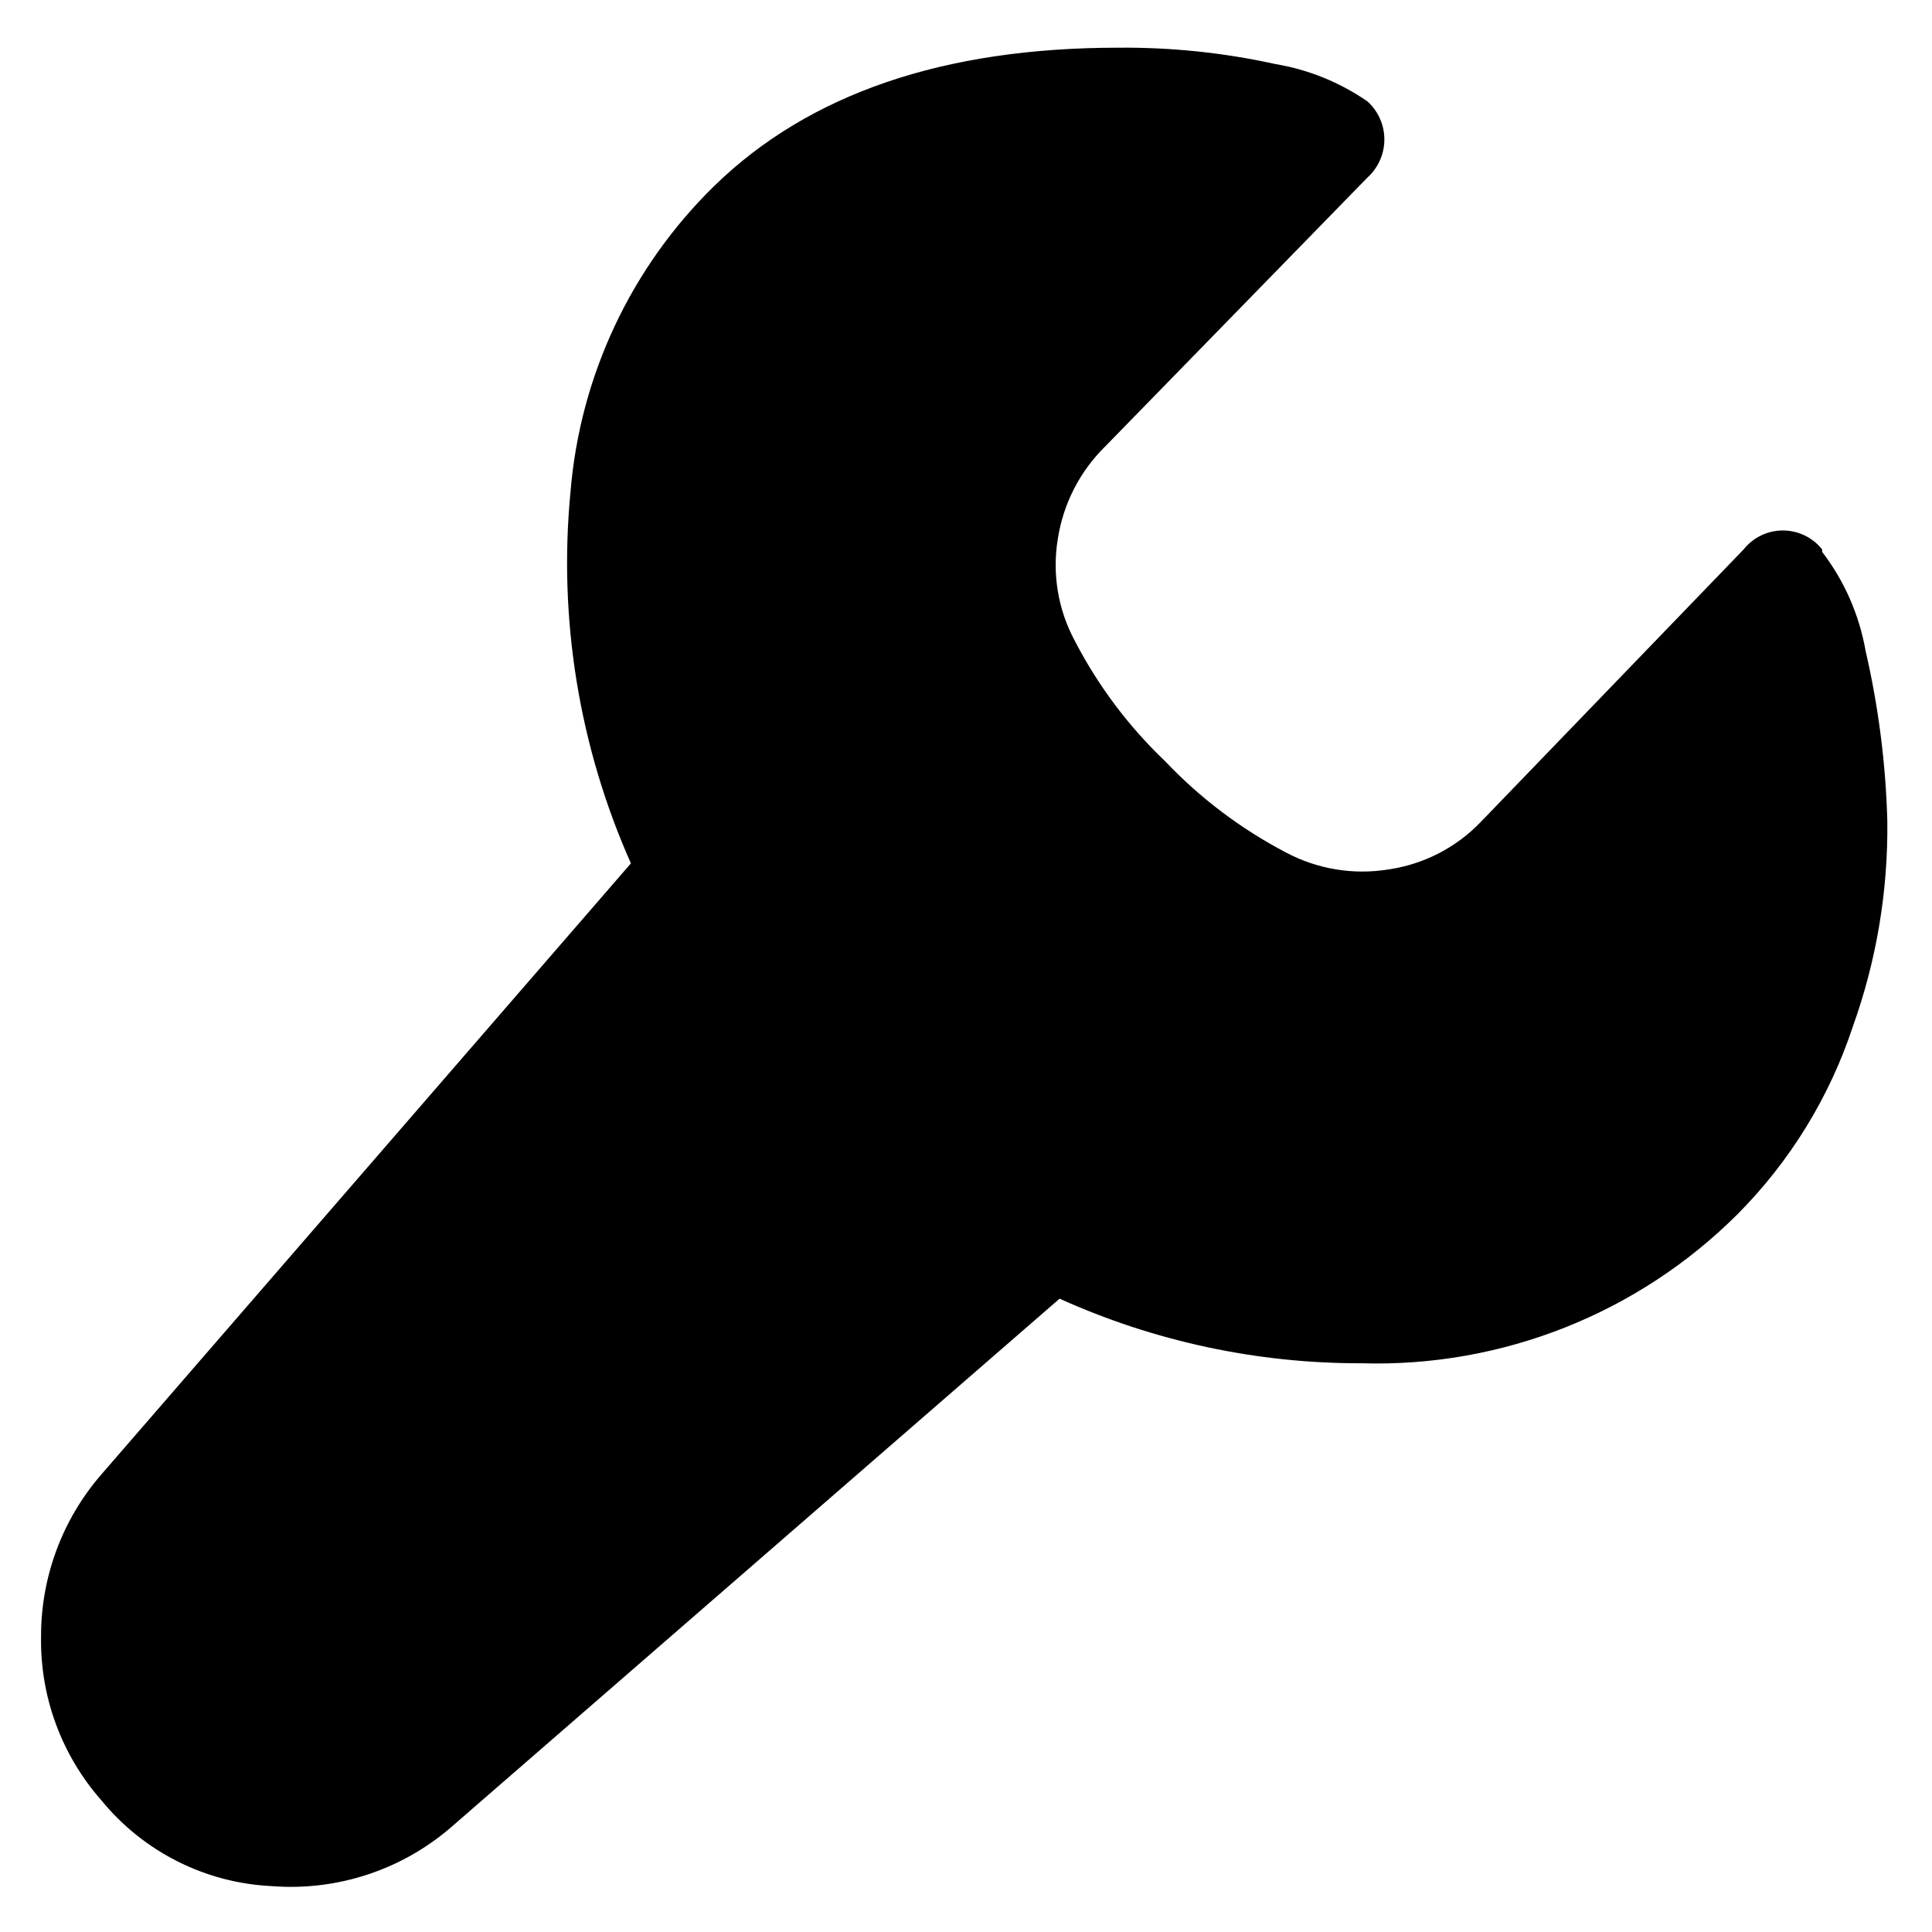
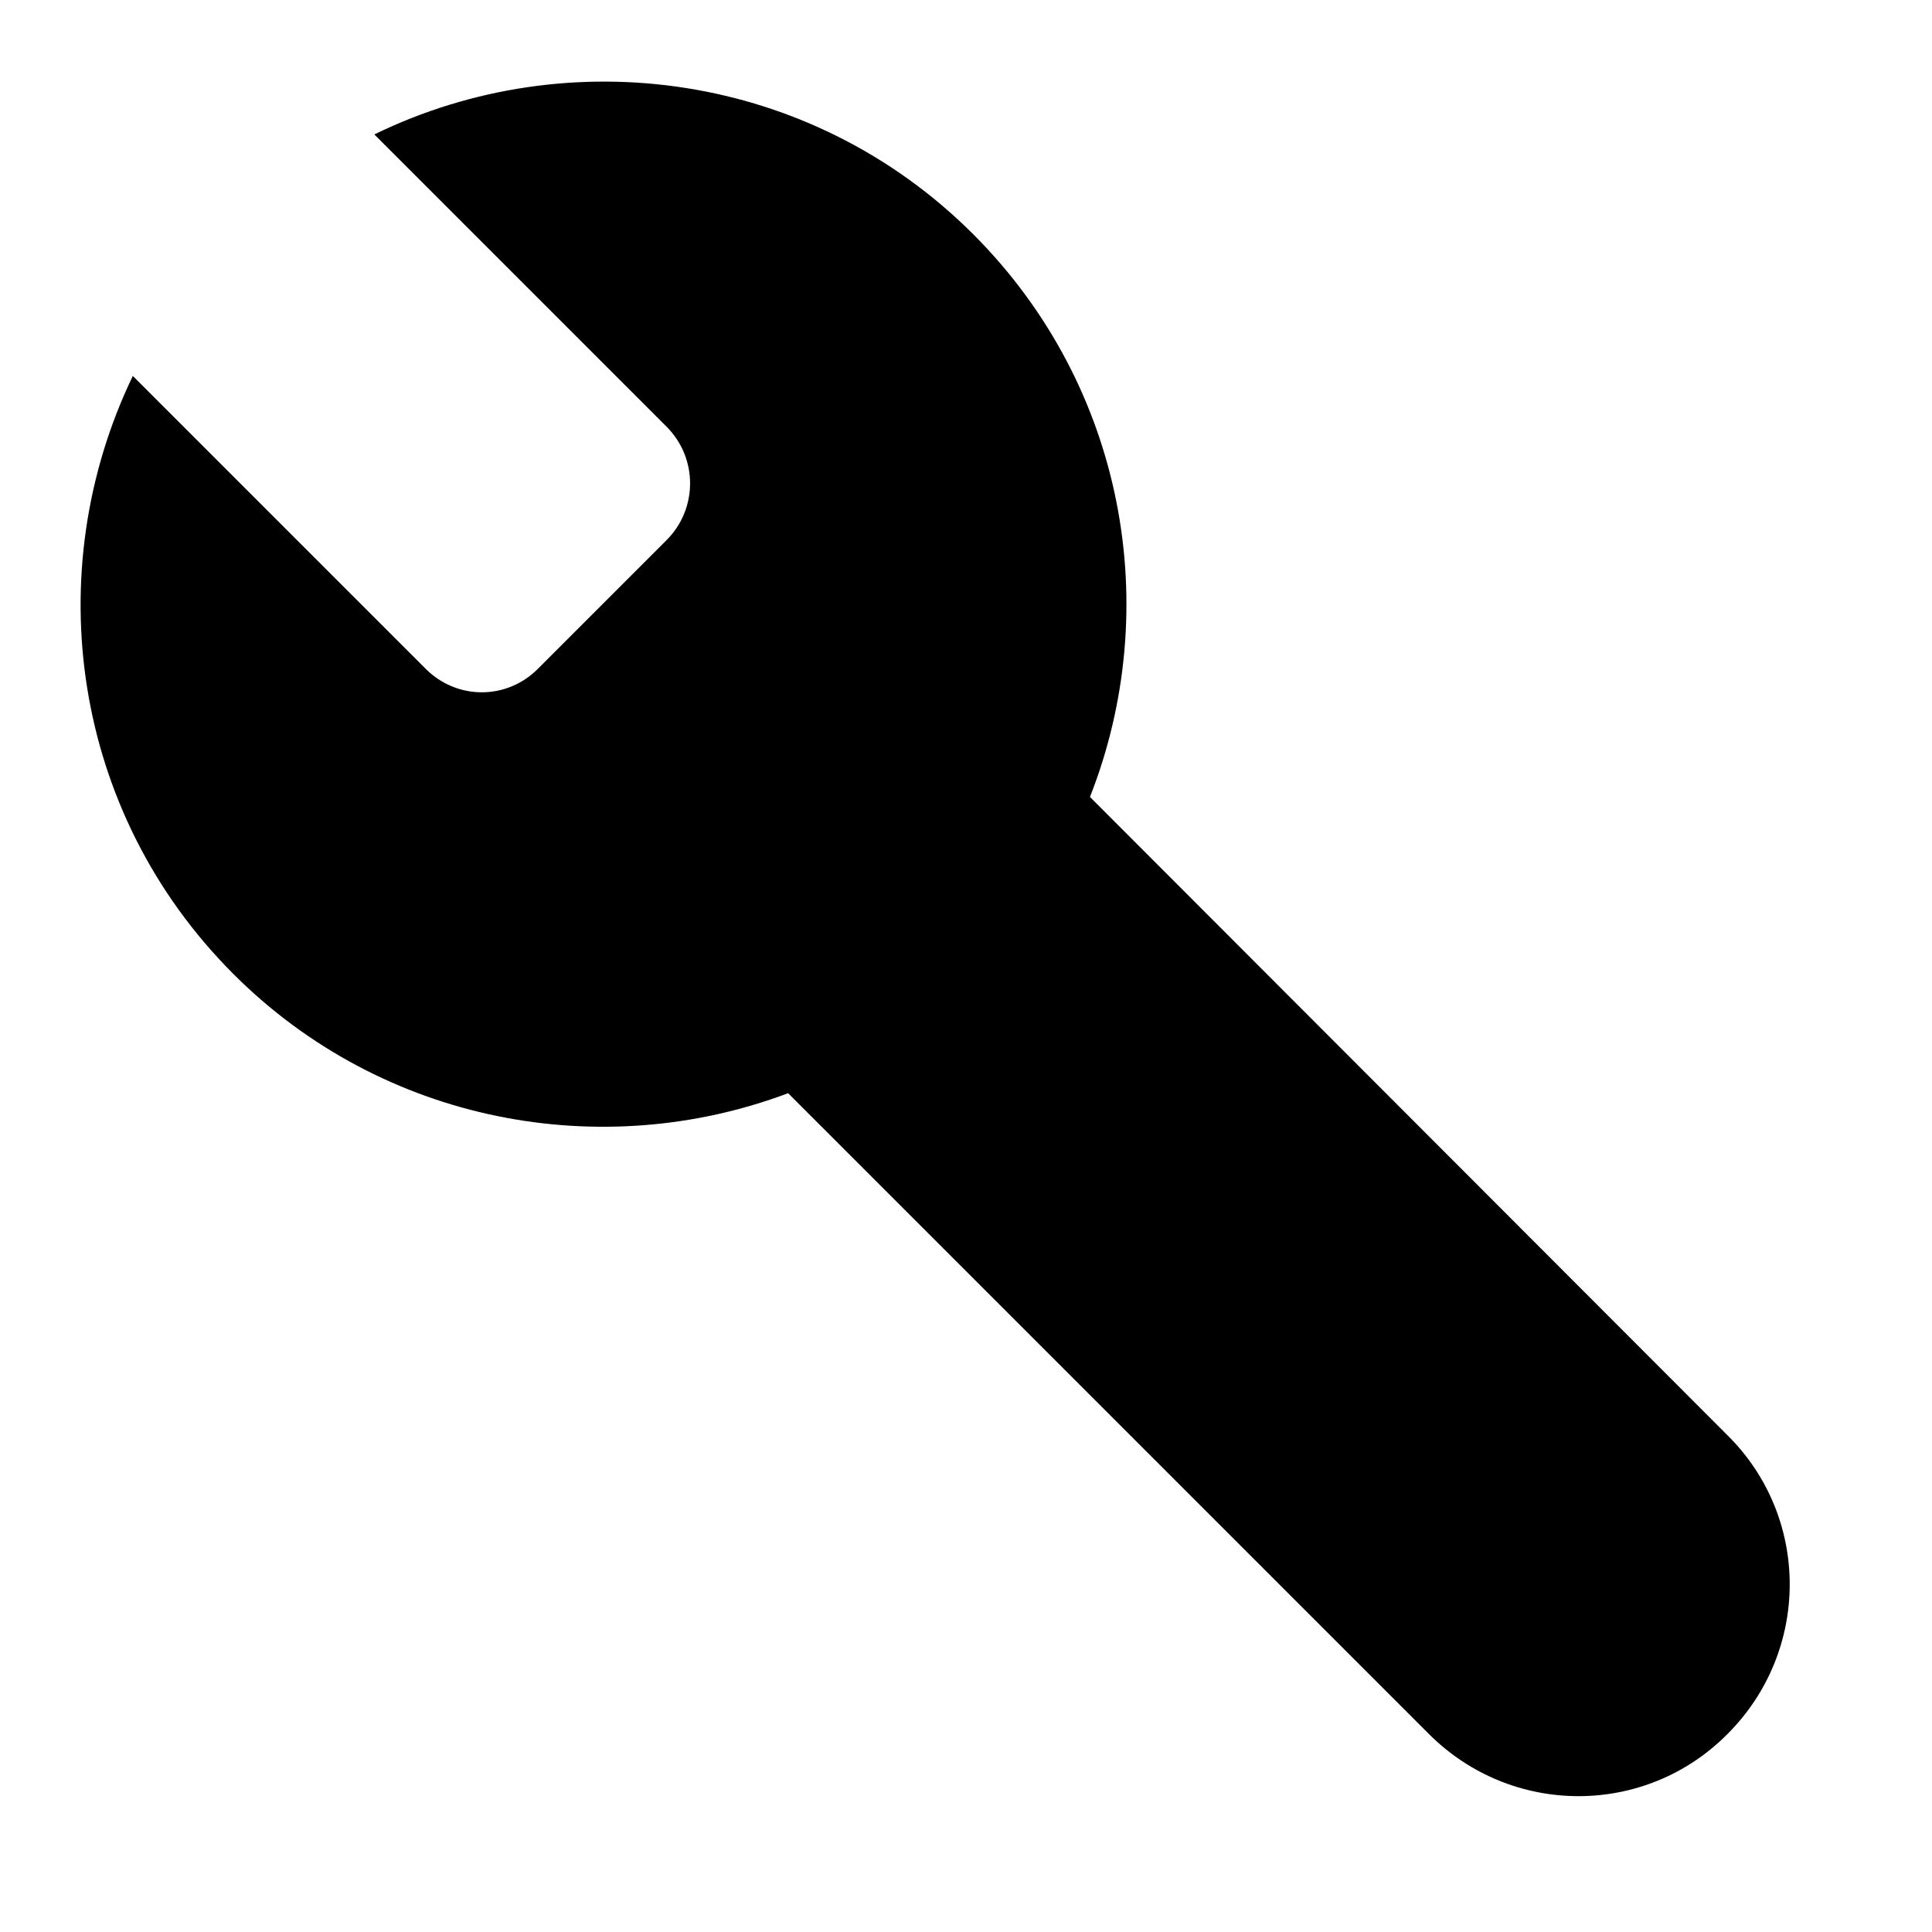
- <svg xmlns="http://www.w3.org/2000/svg" viewBox="0 0 32 32">
-   <path d="M30.18,9.14a3.77,3.77,0,0,1,.72,1.64,14.23,14.23,0,0,1,.36,2.82,9.74,9.74,0,0,1-.57,3.4,7.94,7.94,0,0,1-1.91,3.11,8.46,8.46,0,0,1-6.23,2.47,12.07,12.07,0,0,1-5-1.07L7.5,30.24a4.06,4.06,0,0,1-3,1,3.88,3.88,0,0,1-2.82-1.42,4,4,0,0,1-1-2.72,4.08,4.08,0,0,1,1-2.68L10.45,14.3a12.24,12.24,0,0,1-1-6.16,8,8,0,0,1,2.38-5.06Q14.18.79,18.52.79a11.6,11.6,0,0,1,2.6.27,3.78,3.78,0,0,1,1.53.62.85.85,0,0,1,0,1.26L18.31,7.39a2.73,2.73,0,0,0-.79,1.54,2.65,2.65,0,0,0,.28,1.68,7.54,7.54,0,0,0,1.5,2,7.62,7.62,0,0,0,2,1.51A2.69,2.69,0,0,0,23,14.4a2.64,2.64,0,0,0,1.53-.79L28.88,9.1a.83.83,0,0,1,1.3,0Z" />
+ <svg xmlns="http://www.w3.org/2000/svg" viewBox="0 0 24 24">
+   <path d="M0 0h24v24H0V0z" fill="none" />
+   <path d="M12.09 2.91C10.08.9 7.07.49 4.65 1.67L8.28 5.3c.39.39.39 1.02 0 1.41L6.69 8.3c-.39.4-1.02.4-1.41 0L1.65 4.67C.48 7.1.89 10.09 2.9 12.1c1.86 1.86 4.58 2.35 6.89 1.48l7.96 7.96c1.03 1.03 2.69 1.03 3.71 0 1.03-1.03 1.03-2.69 0-3.71L13.54 9.9c.92-2.34.44-5.1-1.45-6.99z" />
</svg>
